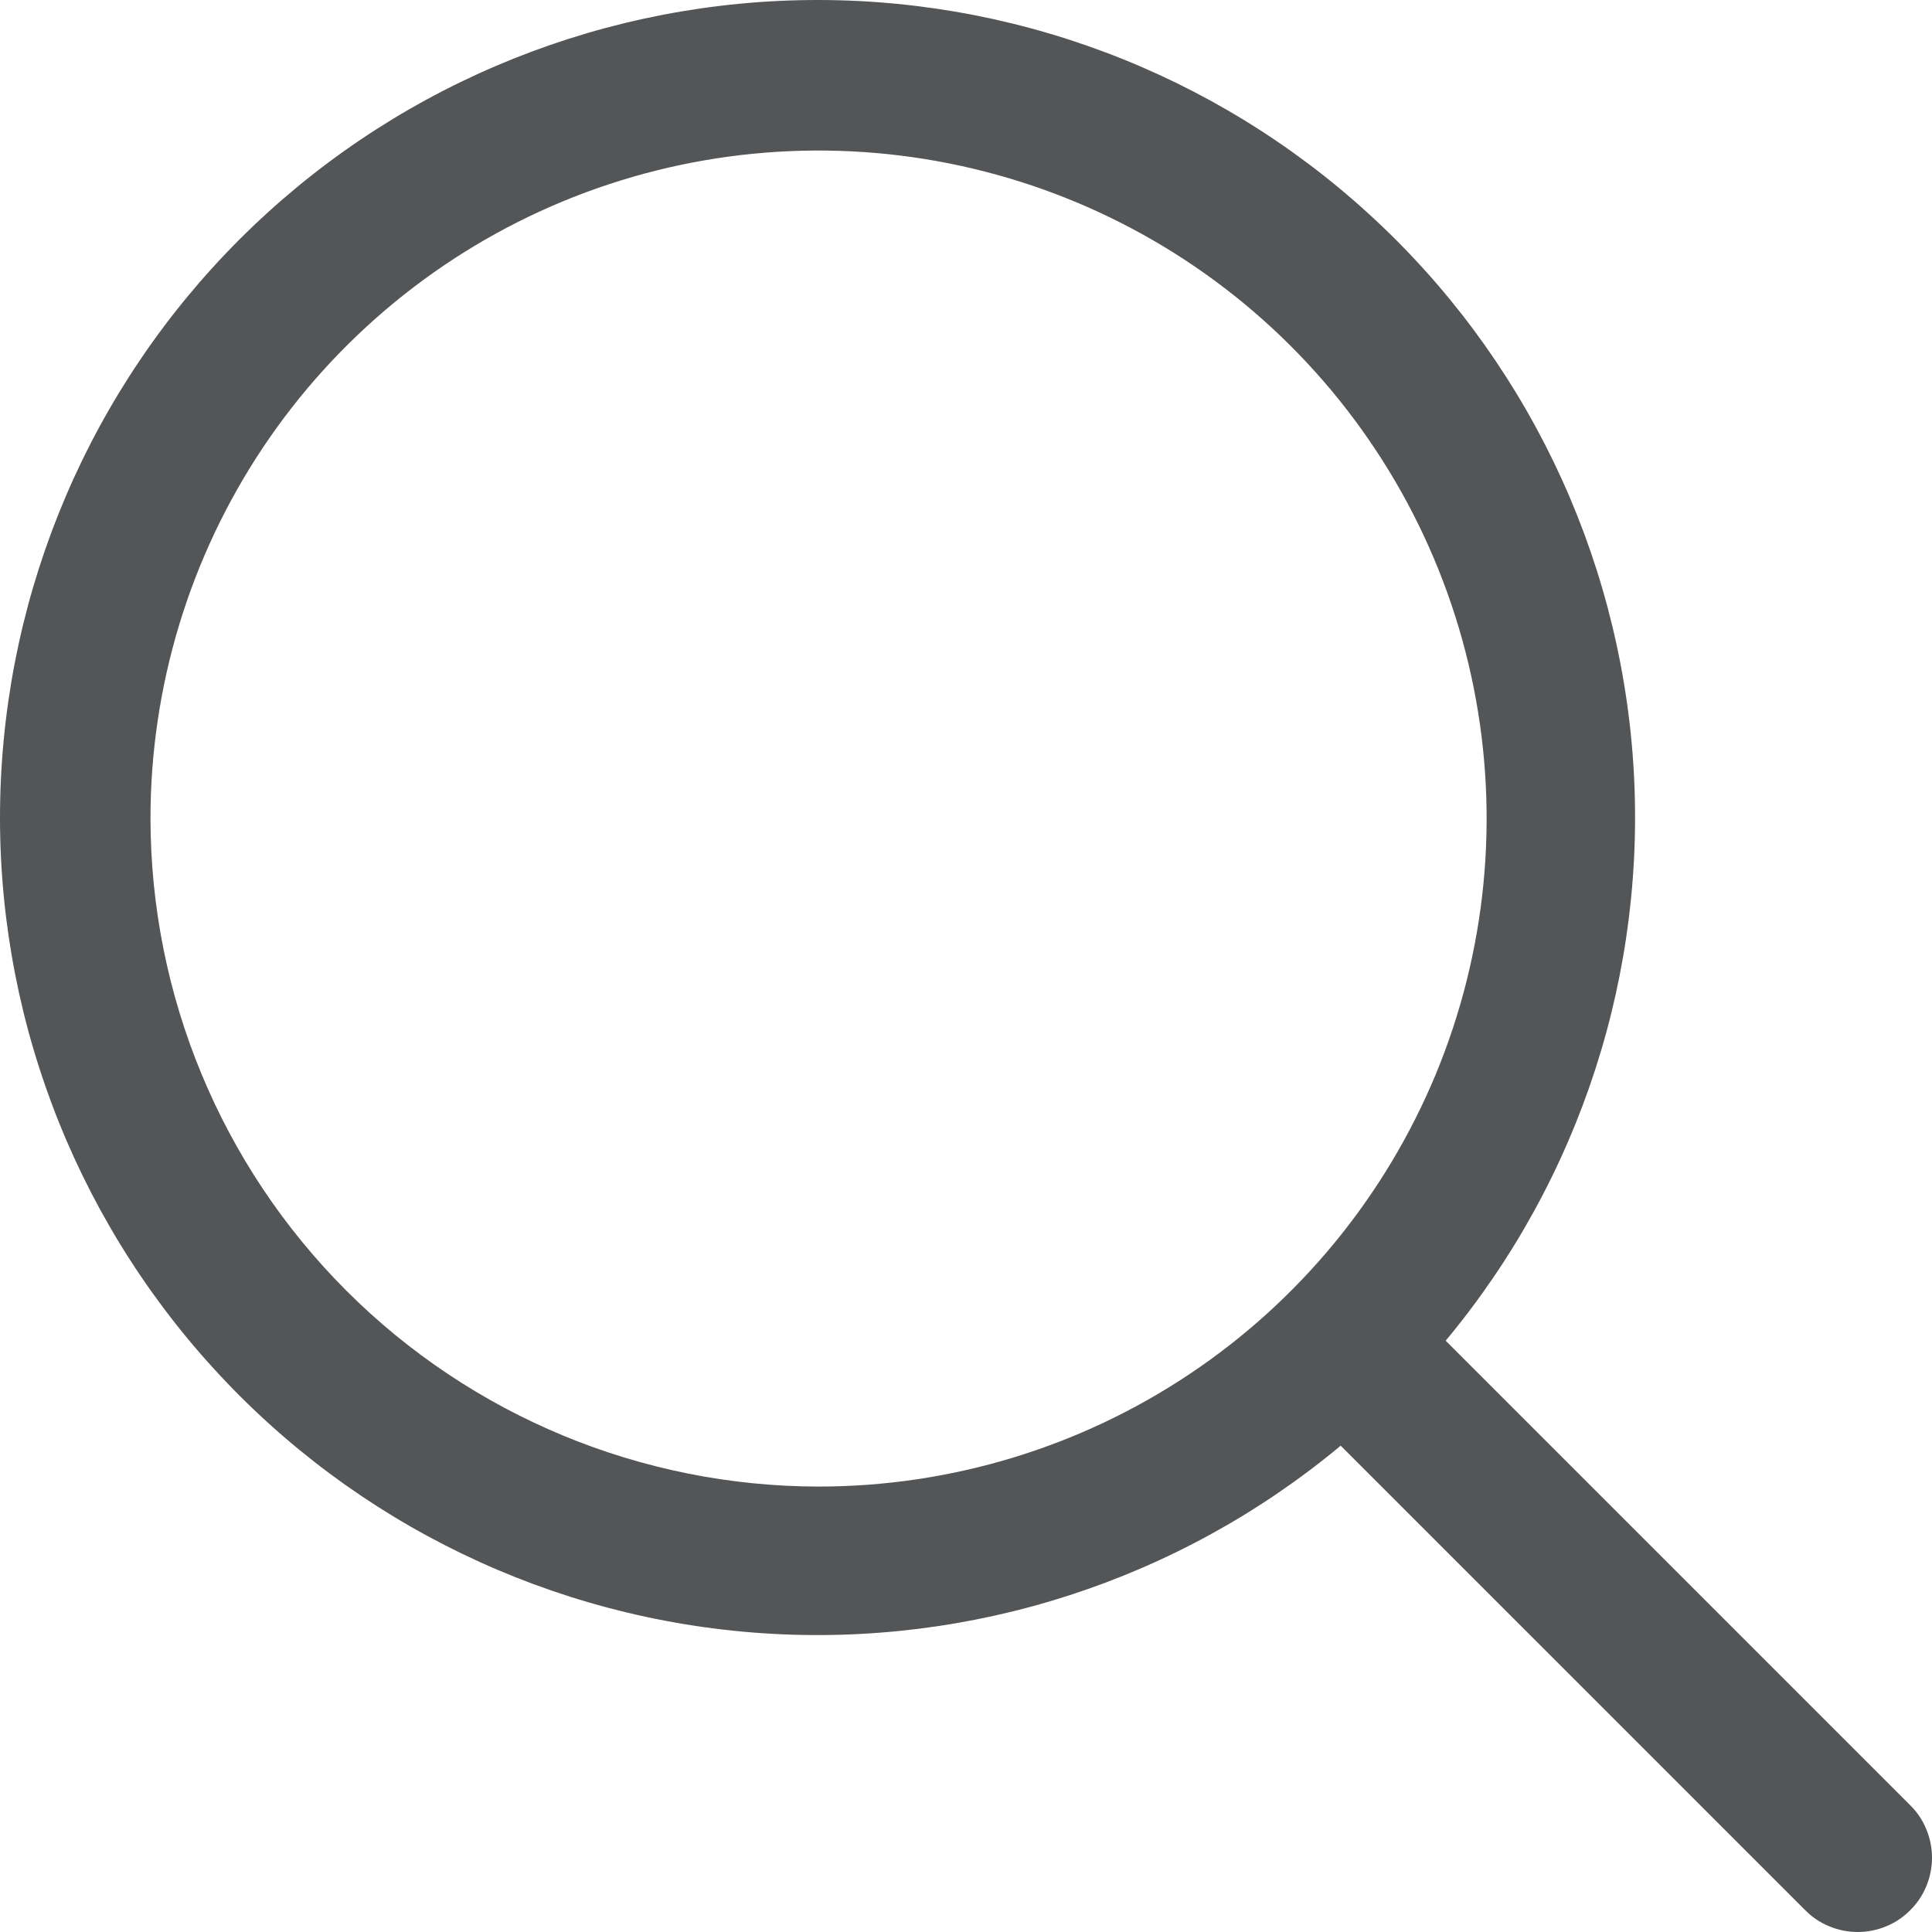
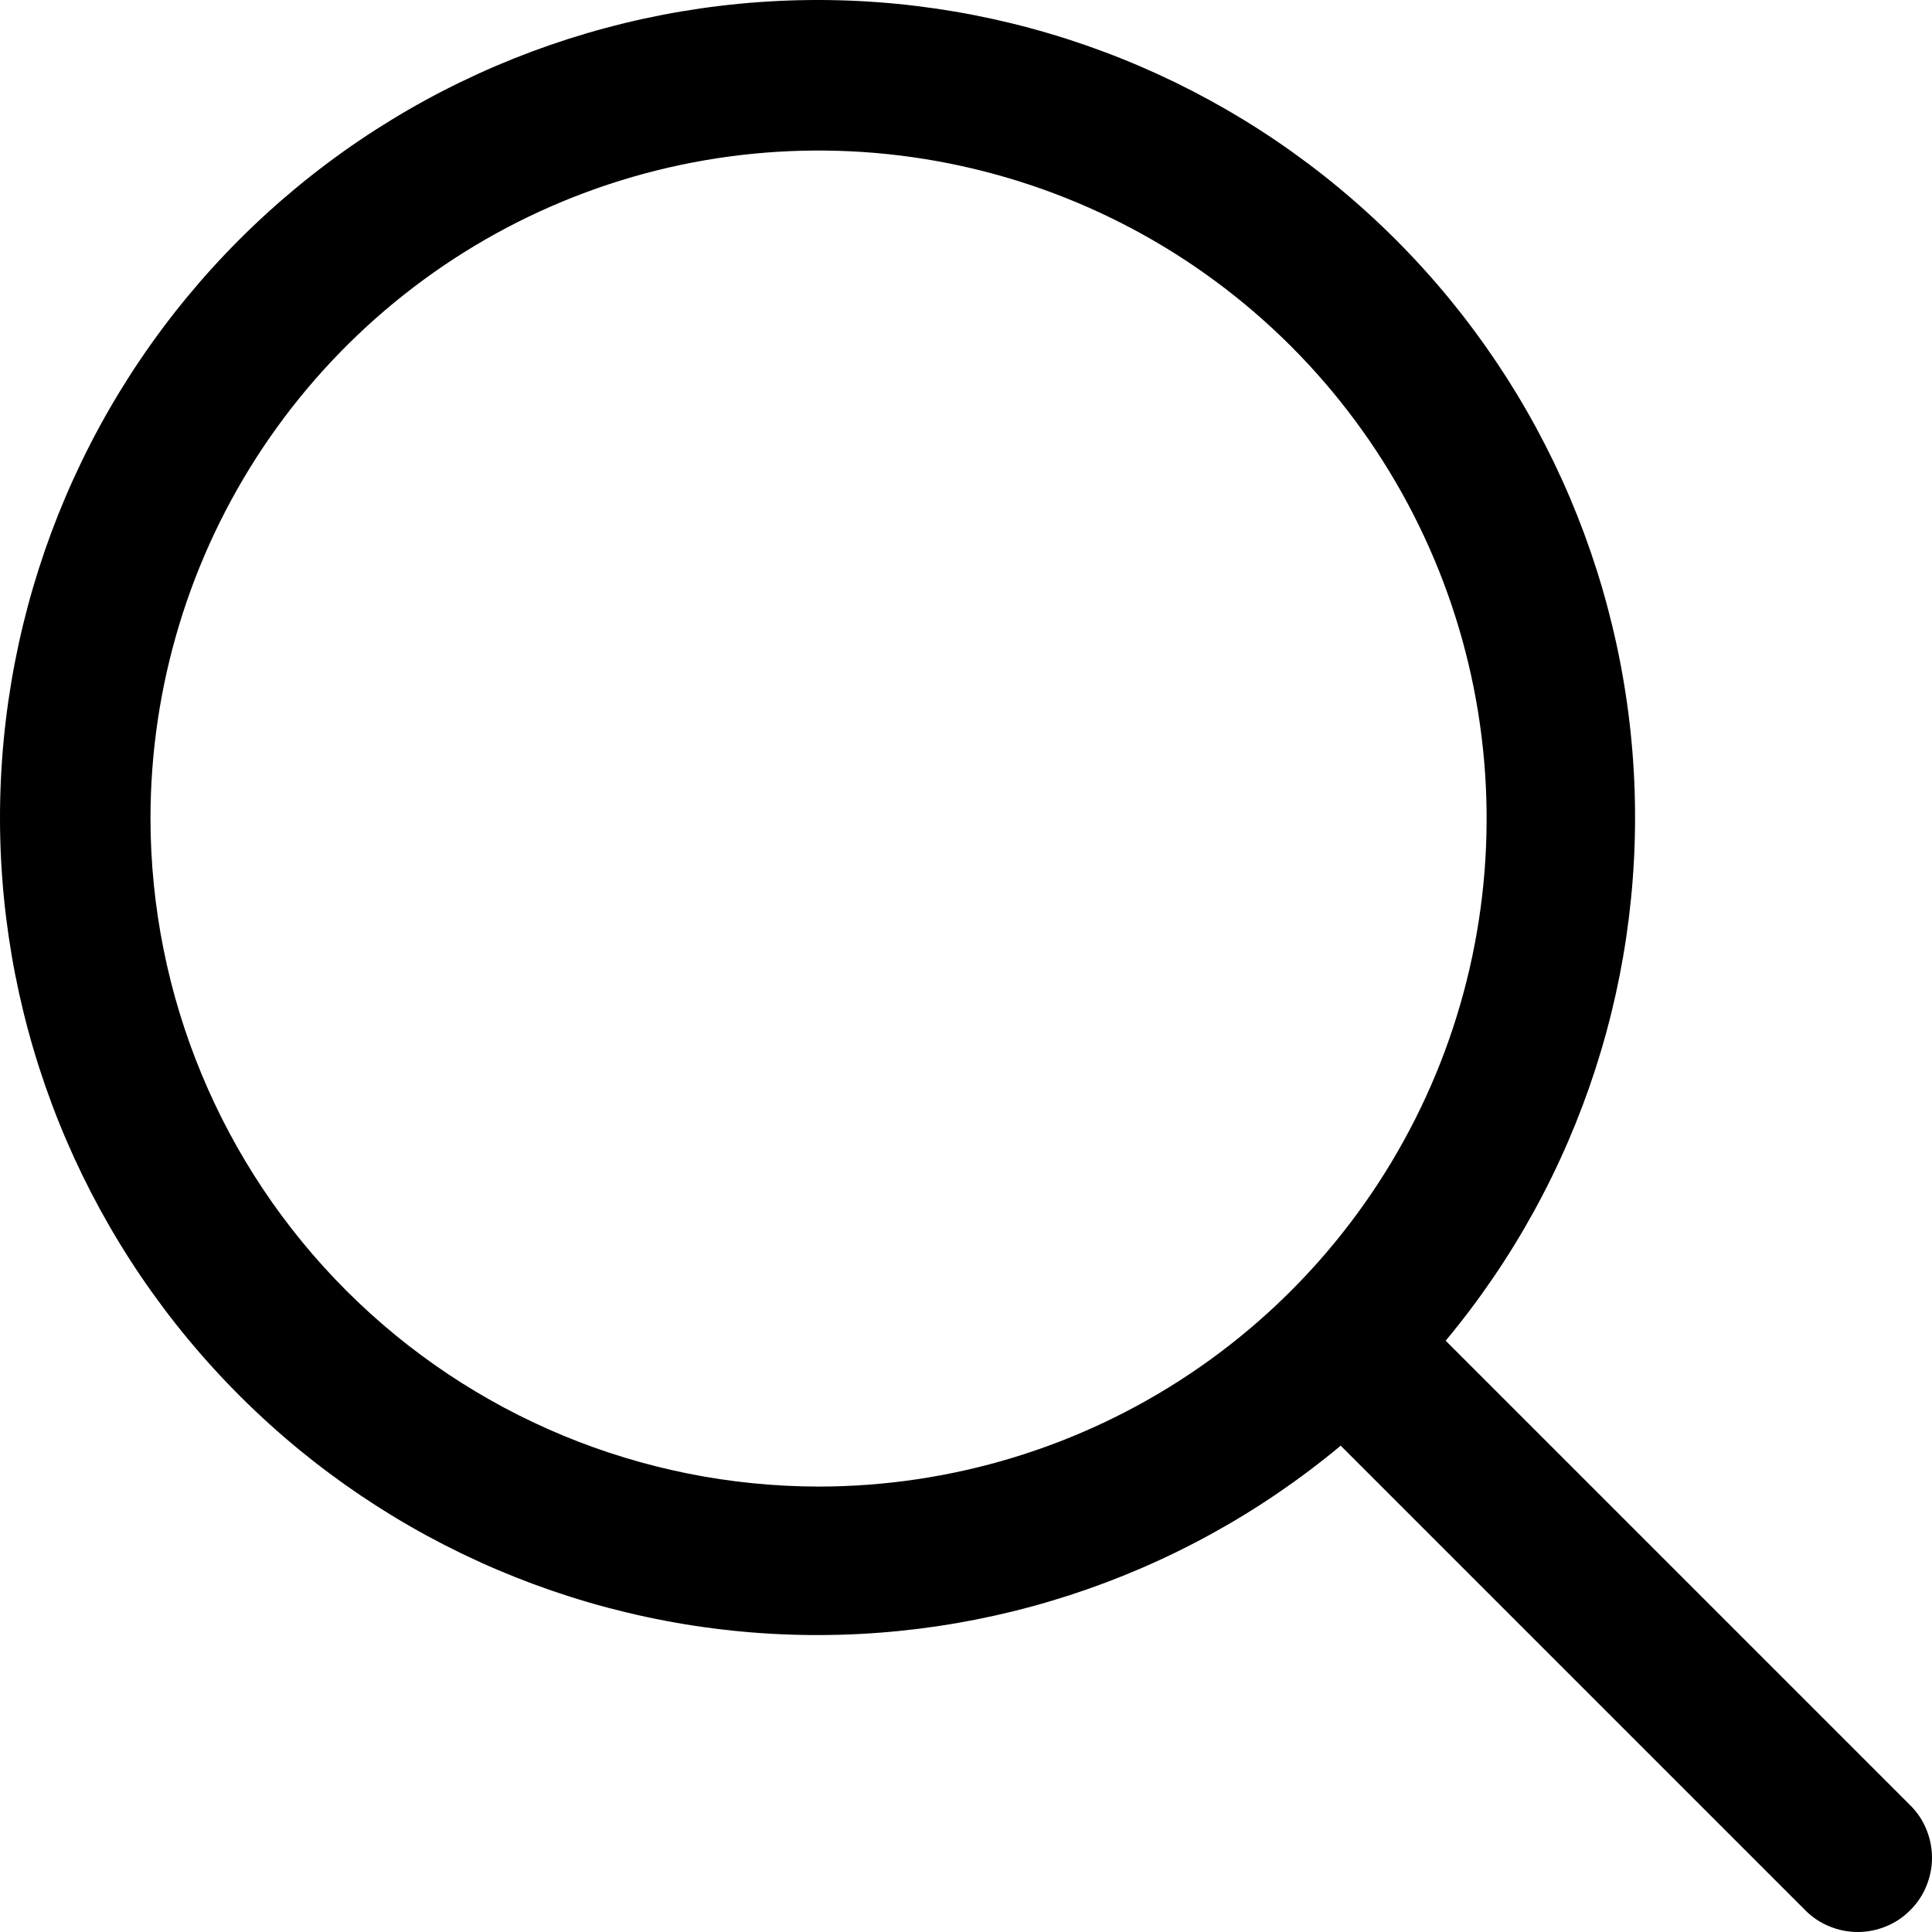
- <svg xmlns="http://www.w3.org/2000/svg" width="18" height="18" viewBox="0 0 18 18" fill="none">
-   <path d="M17.797 16.819L13.469 12.491C14.724 10.985 15.349 9.053 15.216 7.098C15.082 5.142 14.2 3.313 12.752 1.992C11.305 0.67 9.403 -0.043 7.444 0.002C5.484 0.047 3.617 0.845 2.231 2.231C0.845 3.617 0.047 5.484 0.002 7.444C-0.043 9.403 0.67 11.305 1.992 12.752C3.313 14.2 5.142 15.082 7.098 15.216C9.053 15.349 10.985 14.724 12.491 13.469L16.819 17.797C16.883 17.862 16.959 17.913 17.043 17.947C17.127 17.982 17.217 18 17.308 18C17.399 18 17.489 17.982 17.573 17.947C17.657 17.913 17.733 17.862 17.797 17.797C17.862 17.733 17.913 17.657 17.947 17.573C17.982 17.489 18 17.399 18 17.308C18 17.217 17.982 17.127 17.947 17.043C17.913 16.959 17.862 16.883 17.797 16.819ZM1.402 7.626C1.402 6.395 1.767 5.192 2.451 4.168C3.135 3.145 4.107 2.347 5.244 1.876C6.382 1.405 7.633 1.282 8.84 1.522C10.048 1.762 11.157 2.355 12.027 3.225C12.898 4.096 13.491 5.205 13.731 6.412C13.971 7.619 13.848 8.871 13.377 10.008C12.905 11.145 12.108 12.117 11.084 12.801C10.061 13.485 8.857 13.85 7.626 13.85C5.976 13.848 4.394 13.192 3.227 12.025C2.06 10.858 1.404 9.276 1.402 7.626Z" fill="#545557" />
+ <svg xmlns="http://www.w3.org/2000/svg" width="18" height="18" viewBox="0 0 18 18" fill="currentColor">
+   <path d="M17.797 16.819L13.469 12.491C14.724 10.985 15.349 9.053 15.216 7.098C15.082 5.142 14.2 3.313 12.752 1.992C11.305 0.67 9.403 -0.043 7.444 0.002C5.484 0.047 3.617 0.845 2.231 2.231C0.845 3.617 0.047 5.484 0.002 7.444C-0.043 9.403 0.67 11.305 1.992 12.752C3.313 14.2 5.142 15.082 7.098 15.216C9.053 15.349 10.985 14.724 12.491 13.469L16.819 17.797C16.883 17.862 16.959 17.913 17.043 17.947C17.127 17.982 17.217 18 17.308 18C17.399 18 17.489 17.982 17.573 17.947C17.657 17.913 17.733 17.862 17.797 17.797C17.862 17.733 17.913 17.657 17.947 17.573C17.982 17.489 18 17.399 18 17.308C18 17.217 17.982 17.127 17.947 17.043C17.913 16.959 17.862 16.883 17.797 16.819ZM1.402 7.626C1.402 6.395 1.767 5.192 2.451 4.168C3.135 3.145 4.107 2.347 5.244 1.876C6.382 1.405 7.633 1.282 8.84 1.522C10.048 1.762 11.157 2.355 12.027 3.225C12.898 4.096 13.491 5.205 13.731 6.412C13.971 7.619 13.848 8.871 13.377 10.008C12.905 11.145 12.108 12.117 11.084 12.801C10.061 13.485 8.857 13.85 7.626 13.85C5.976 13.848 4.394 13.192 3.227 12.025C2.06 10.858 1.404 9.276 1.402 7.626Z" fill="currentColor" />
</svg>
